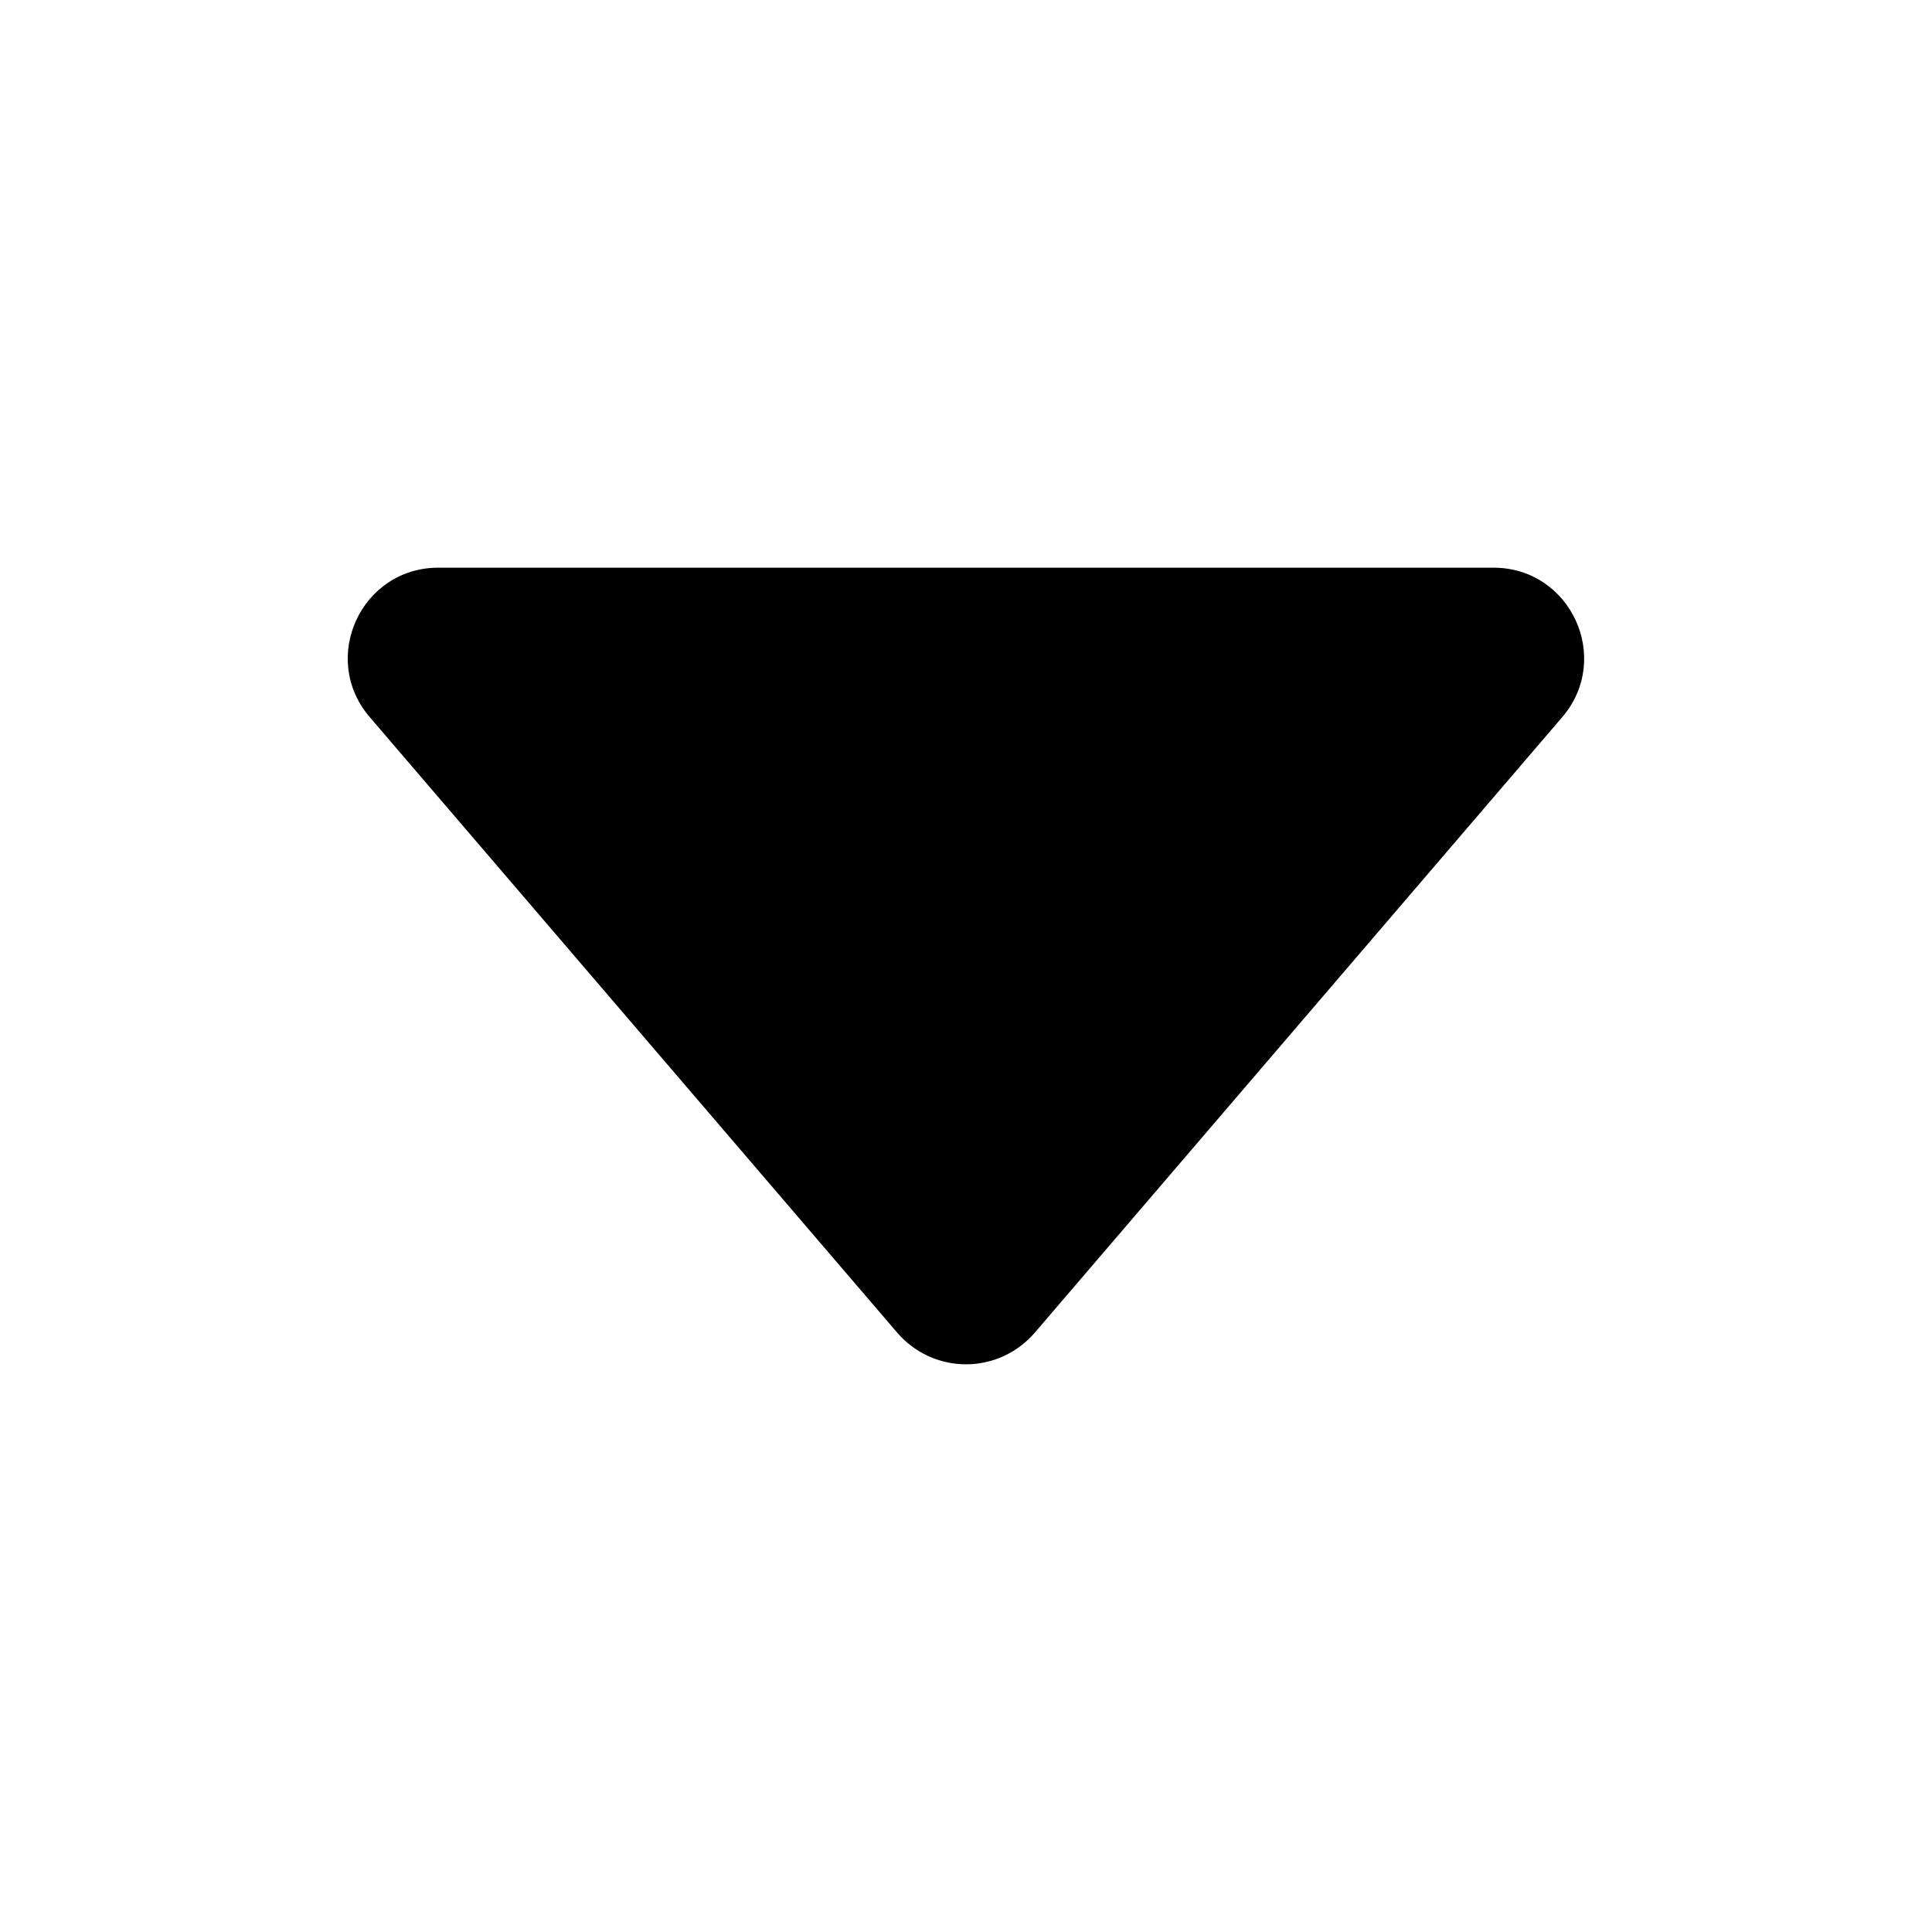
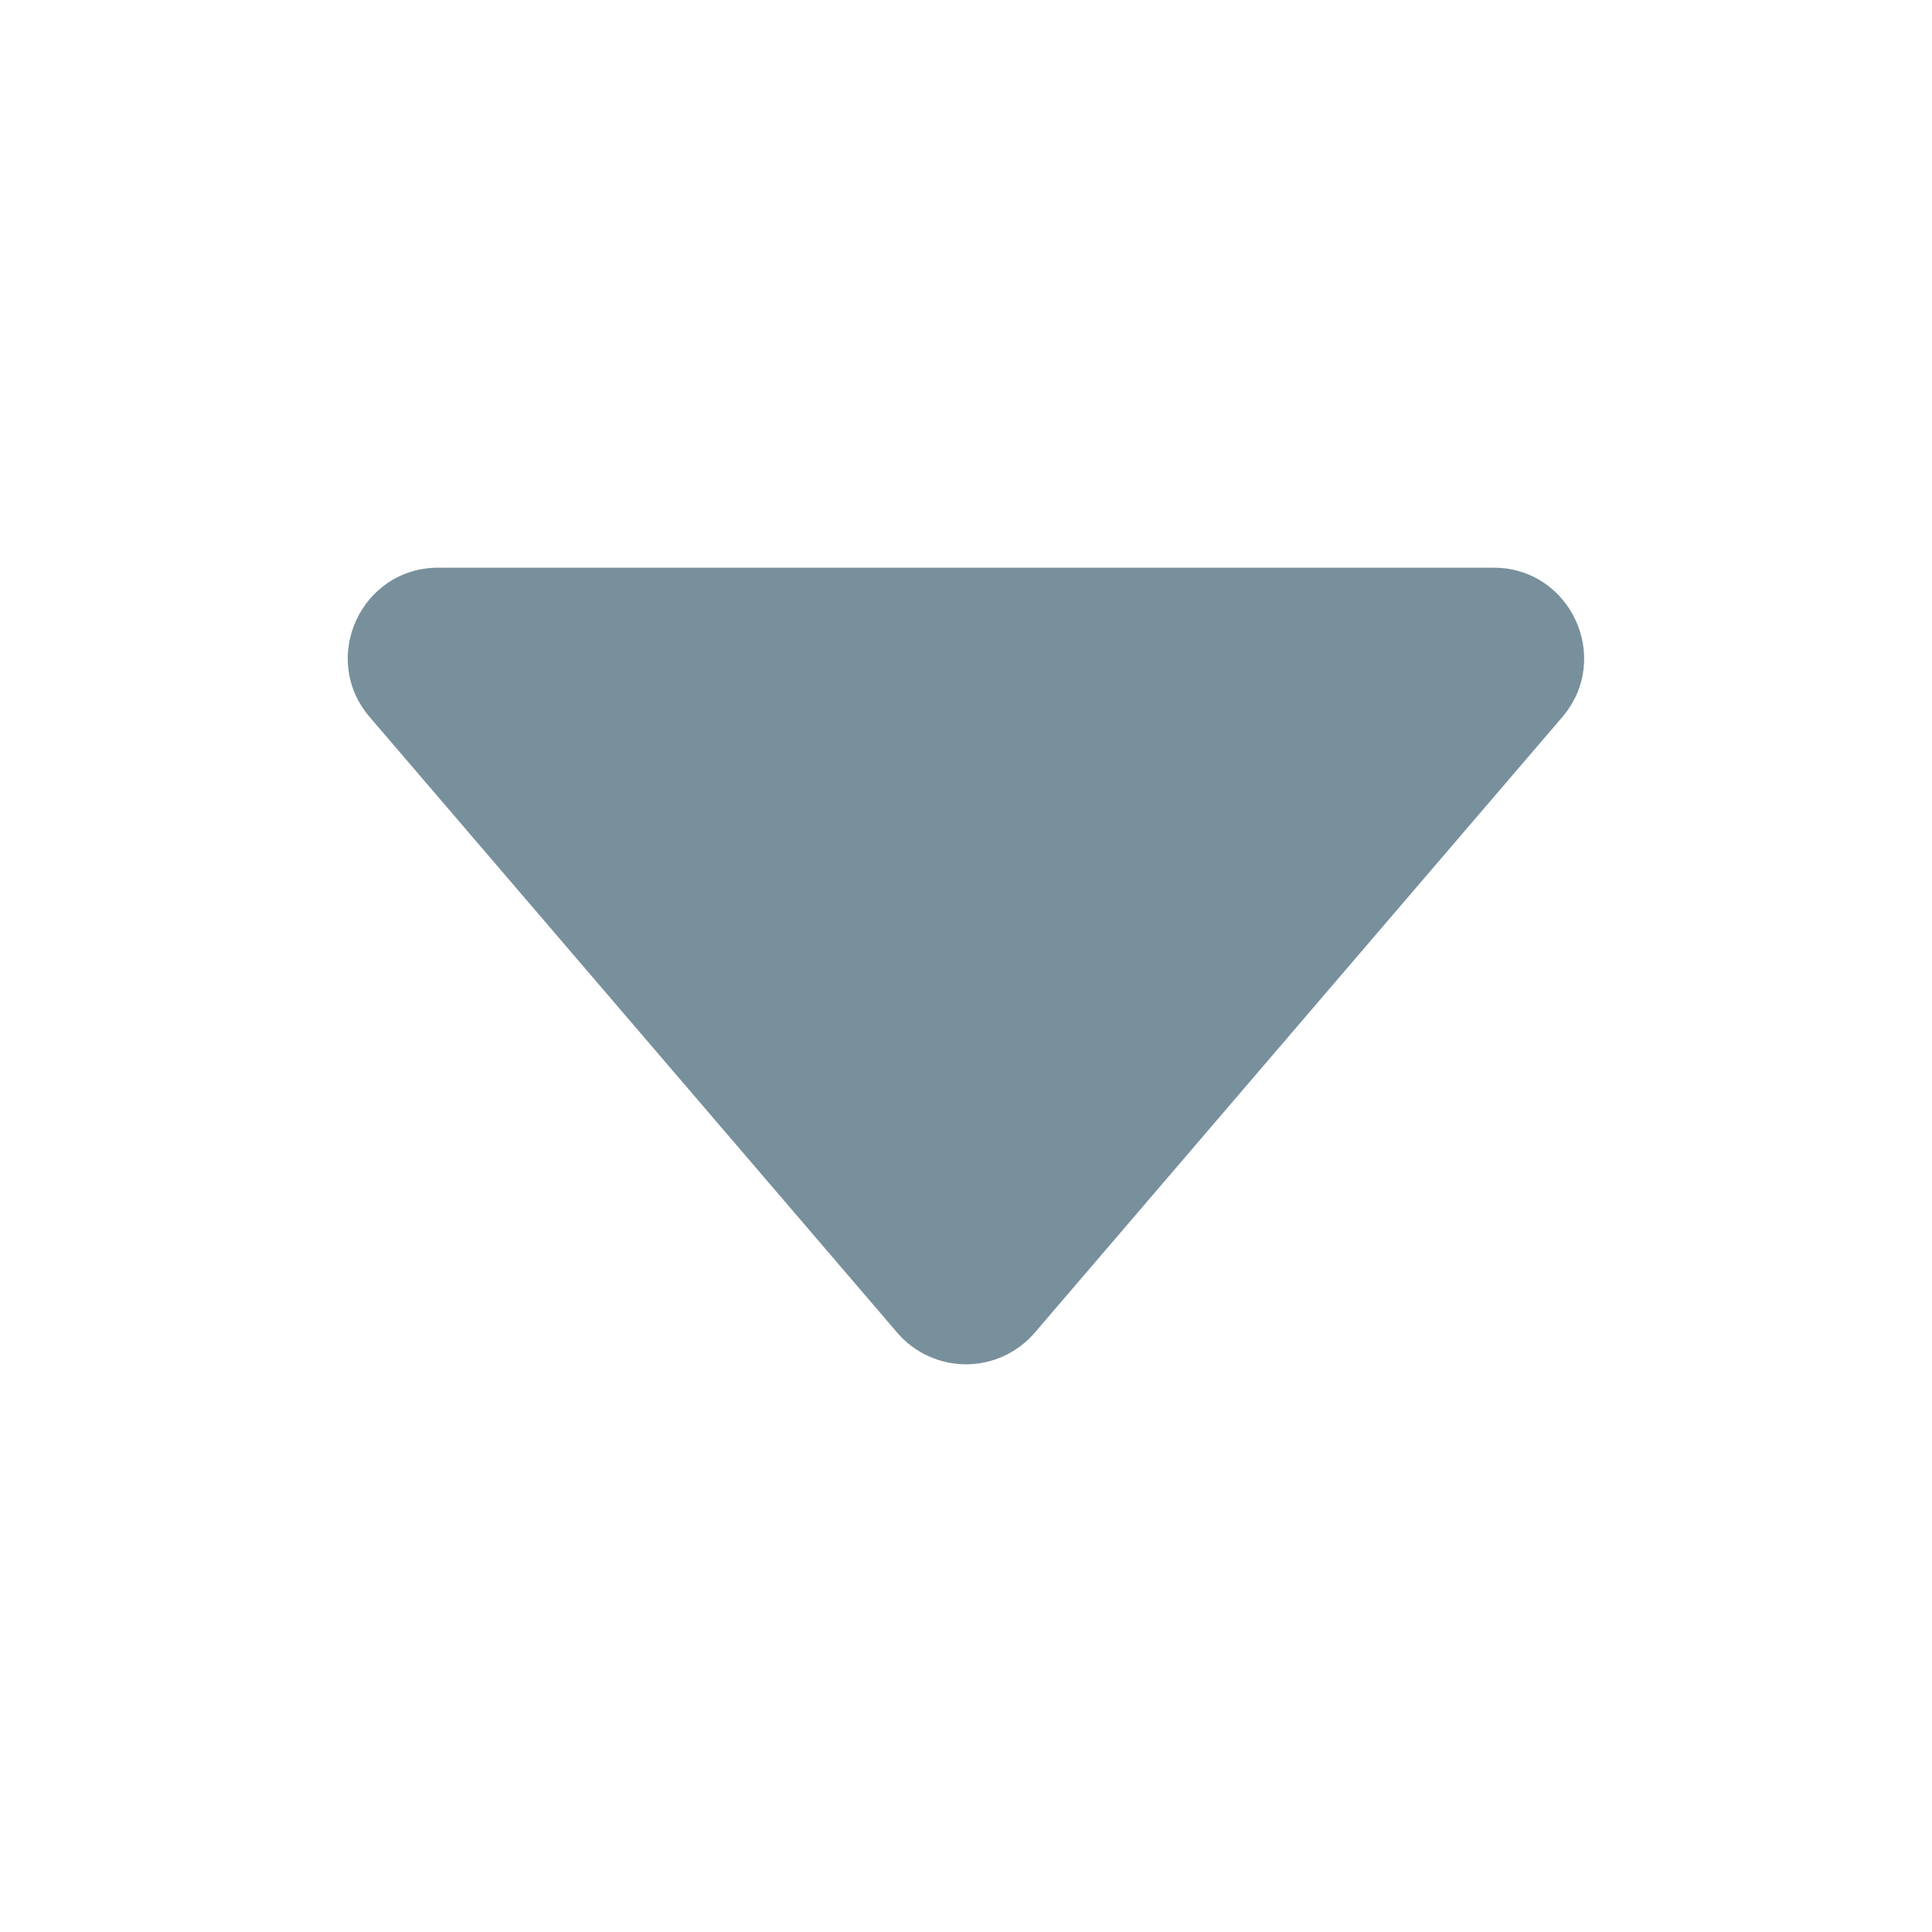
- <svg xmlns="http://www.w3.org/2000/svg" width="512" height="512" viewBox="0 0 512 512">
-   <path d="M98,190.06,237.78,353.18a24,24,0,0,0,36.44,0L414,190.06c13.34-15.57,2.28-39.62-18.22-39.62H116.18C95.68,150.44,84.62,174.49,98,190.06Z" />
+ <svg xmlns="http://www.w3.org/2000/svg" width="100%" height="100%" viewBox="0 0 512 512" version="1.1" xml:space="preserve" style="fill-rule:evenodd;clip-rule:evenodd;stroke-linejoin:round;stroke-miterlimit:2;">
+   <path d="M98,190.06L237.78,353.18C242.337,358.495 248.999,361.558 256,361.558C263.001,361.558 269.663,358.495 274.22,353.18L414,190.06C427.34,174.49 416.28,150.44 395.78,150.44L116.18,150.44C95.68,150.44 84.62,174.49 98,190.06Z" style="fill:rgb(120,144,156);fill-rule:nonzero;" />
</svg>
